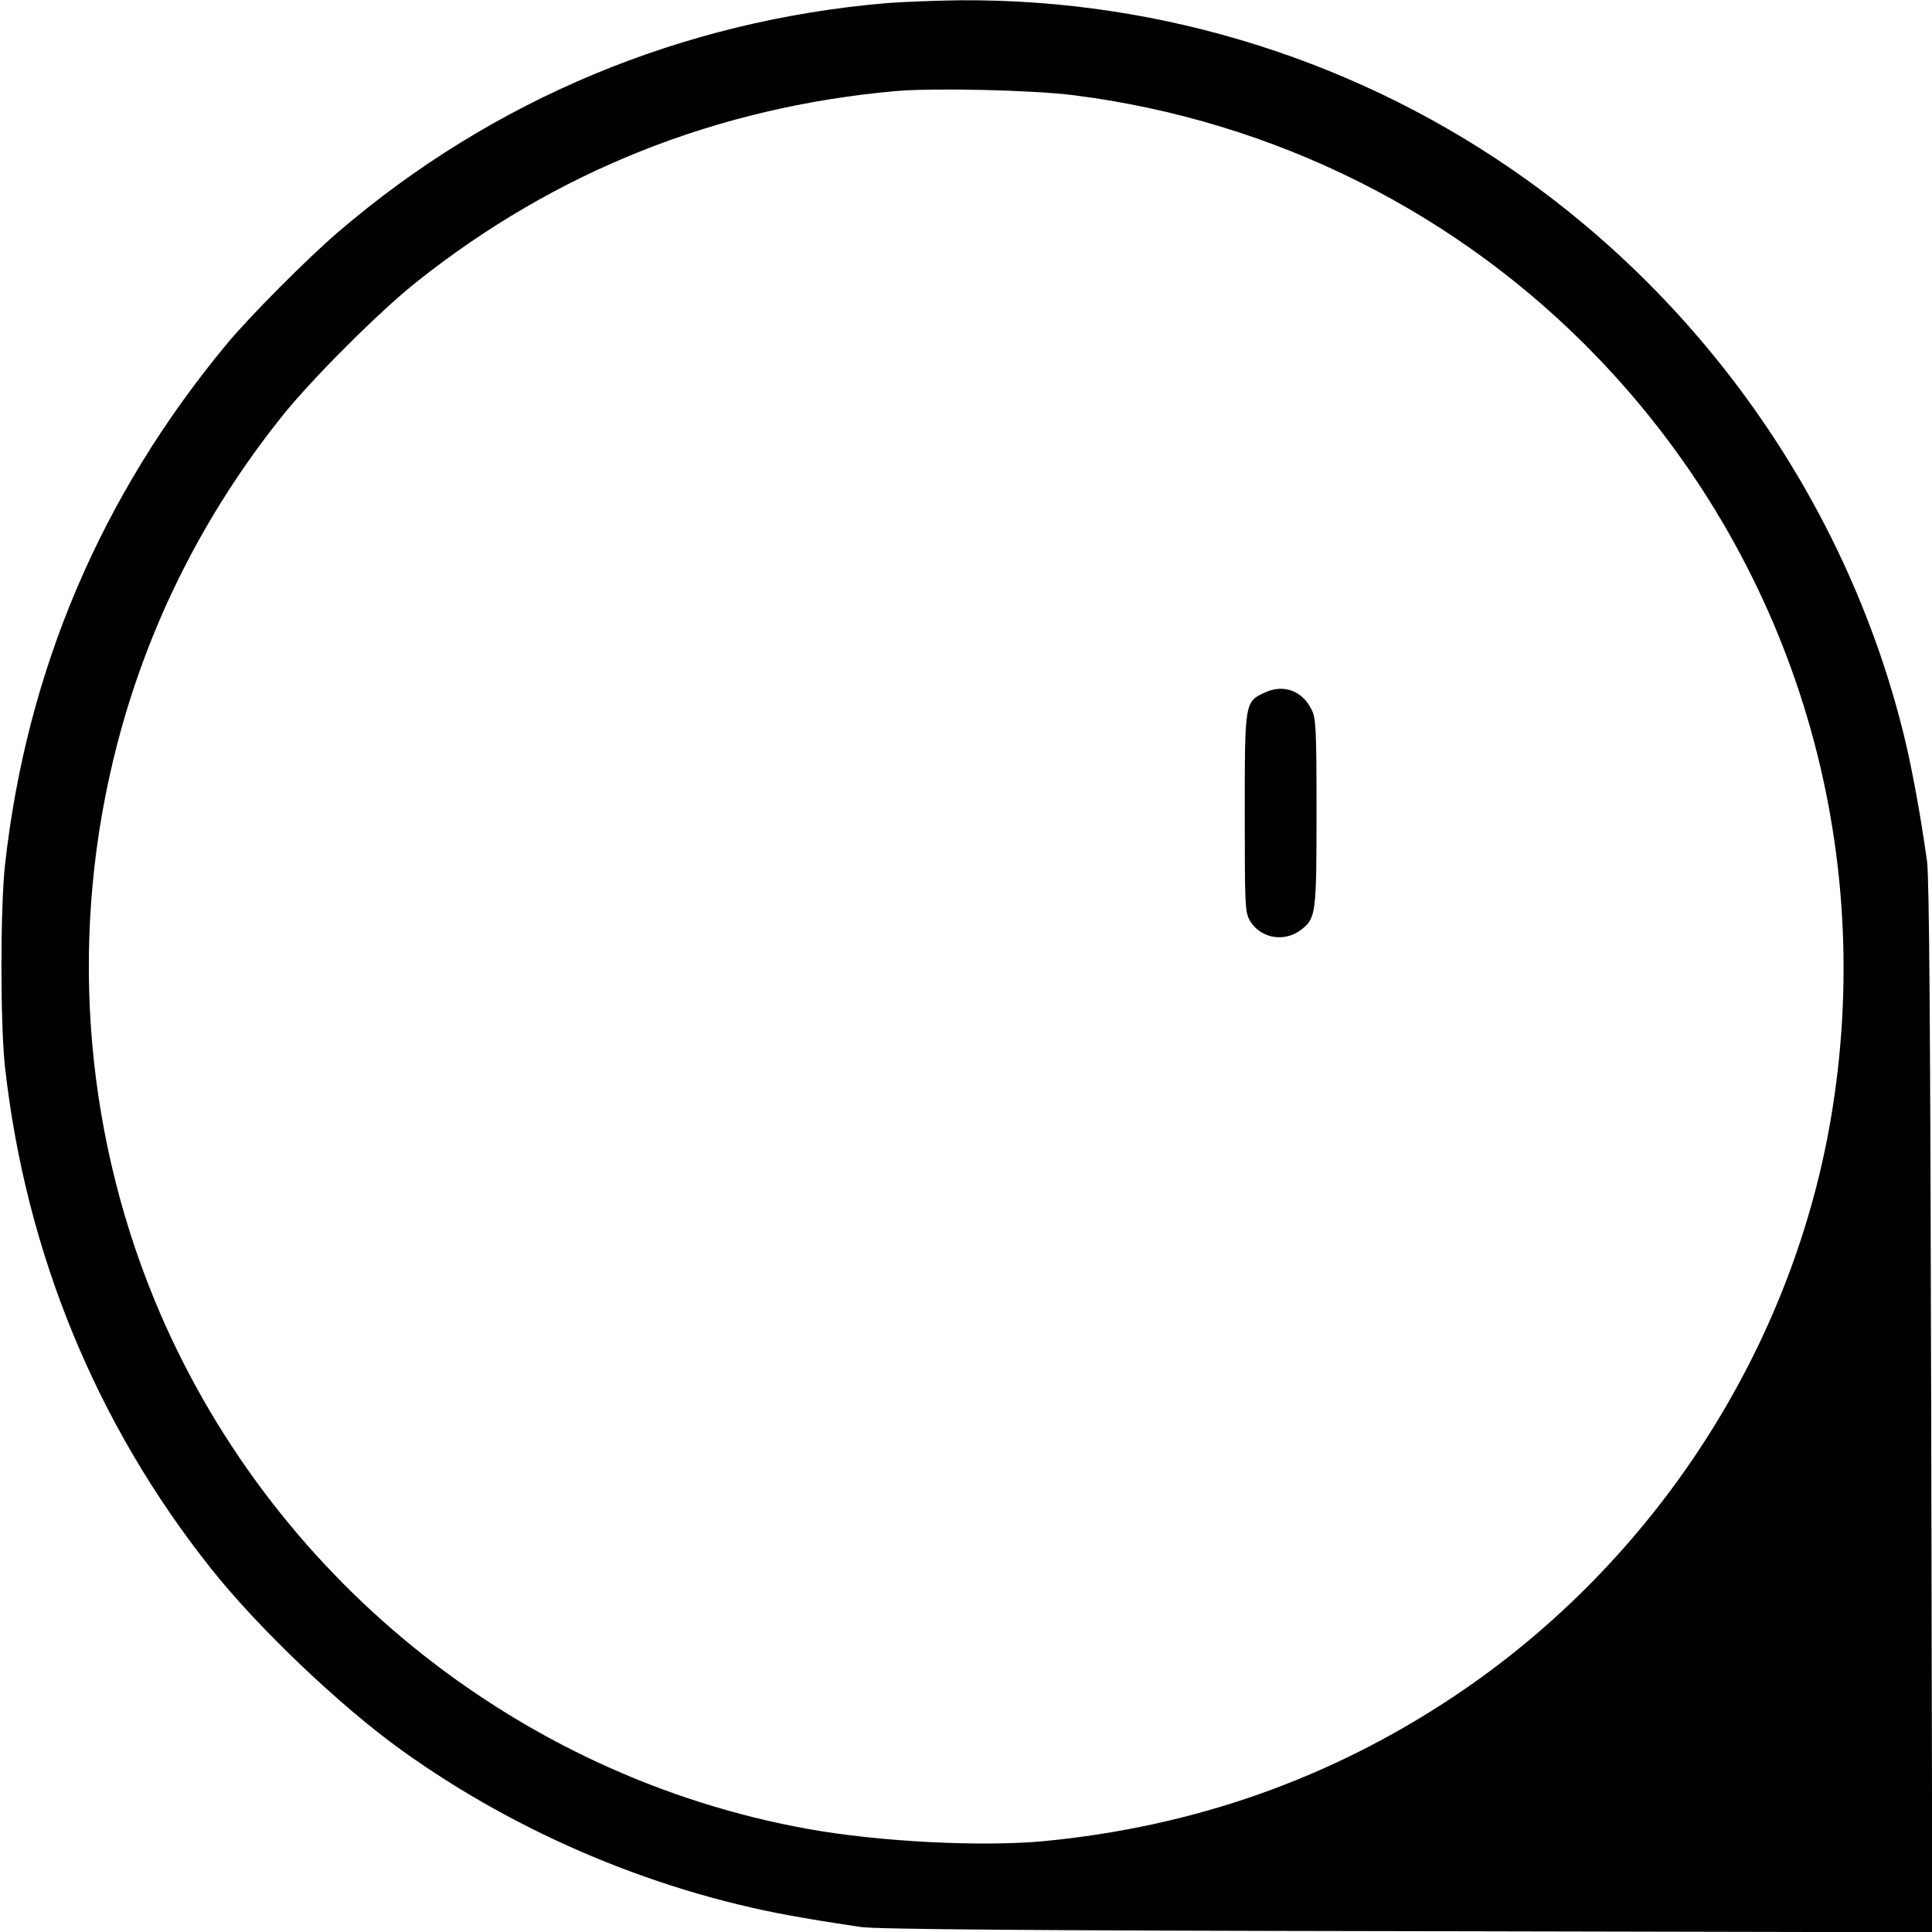
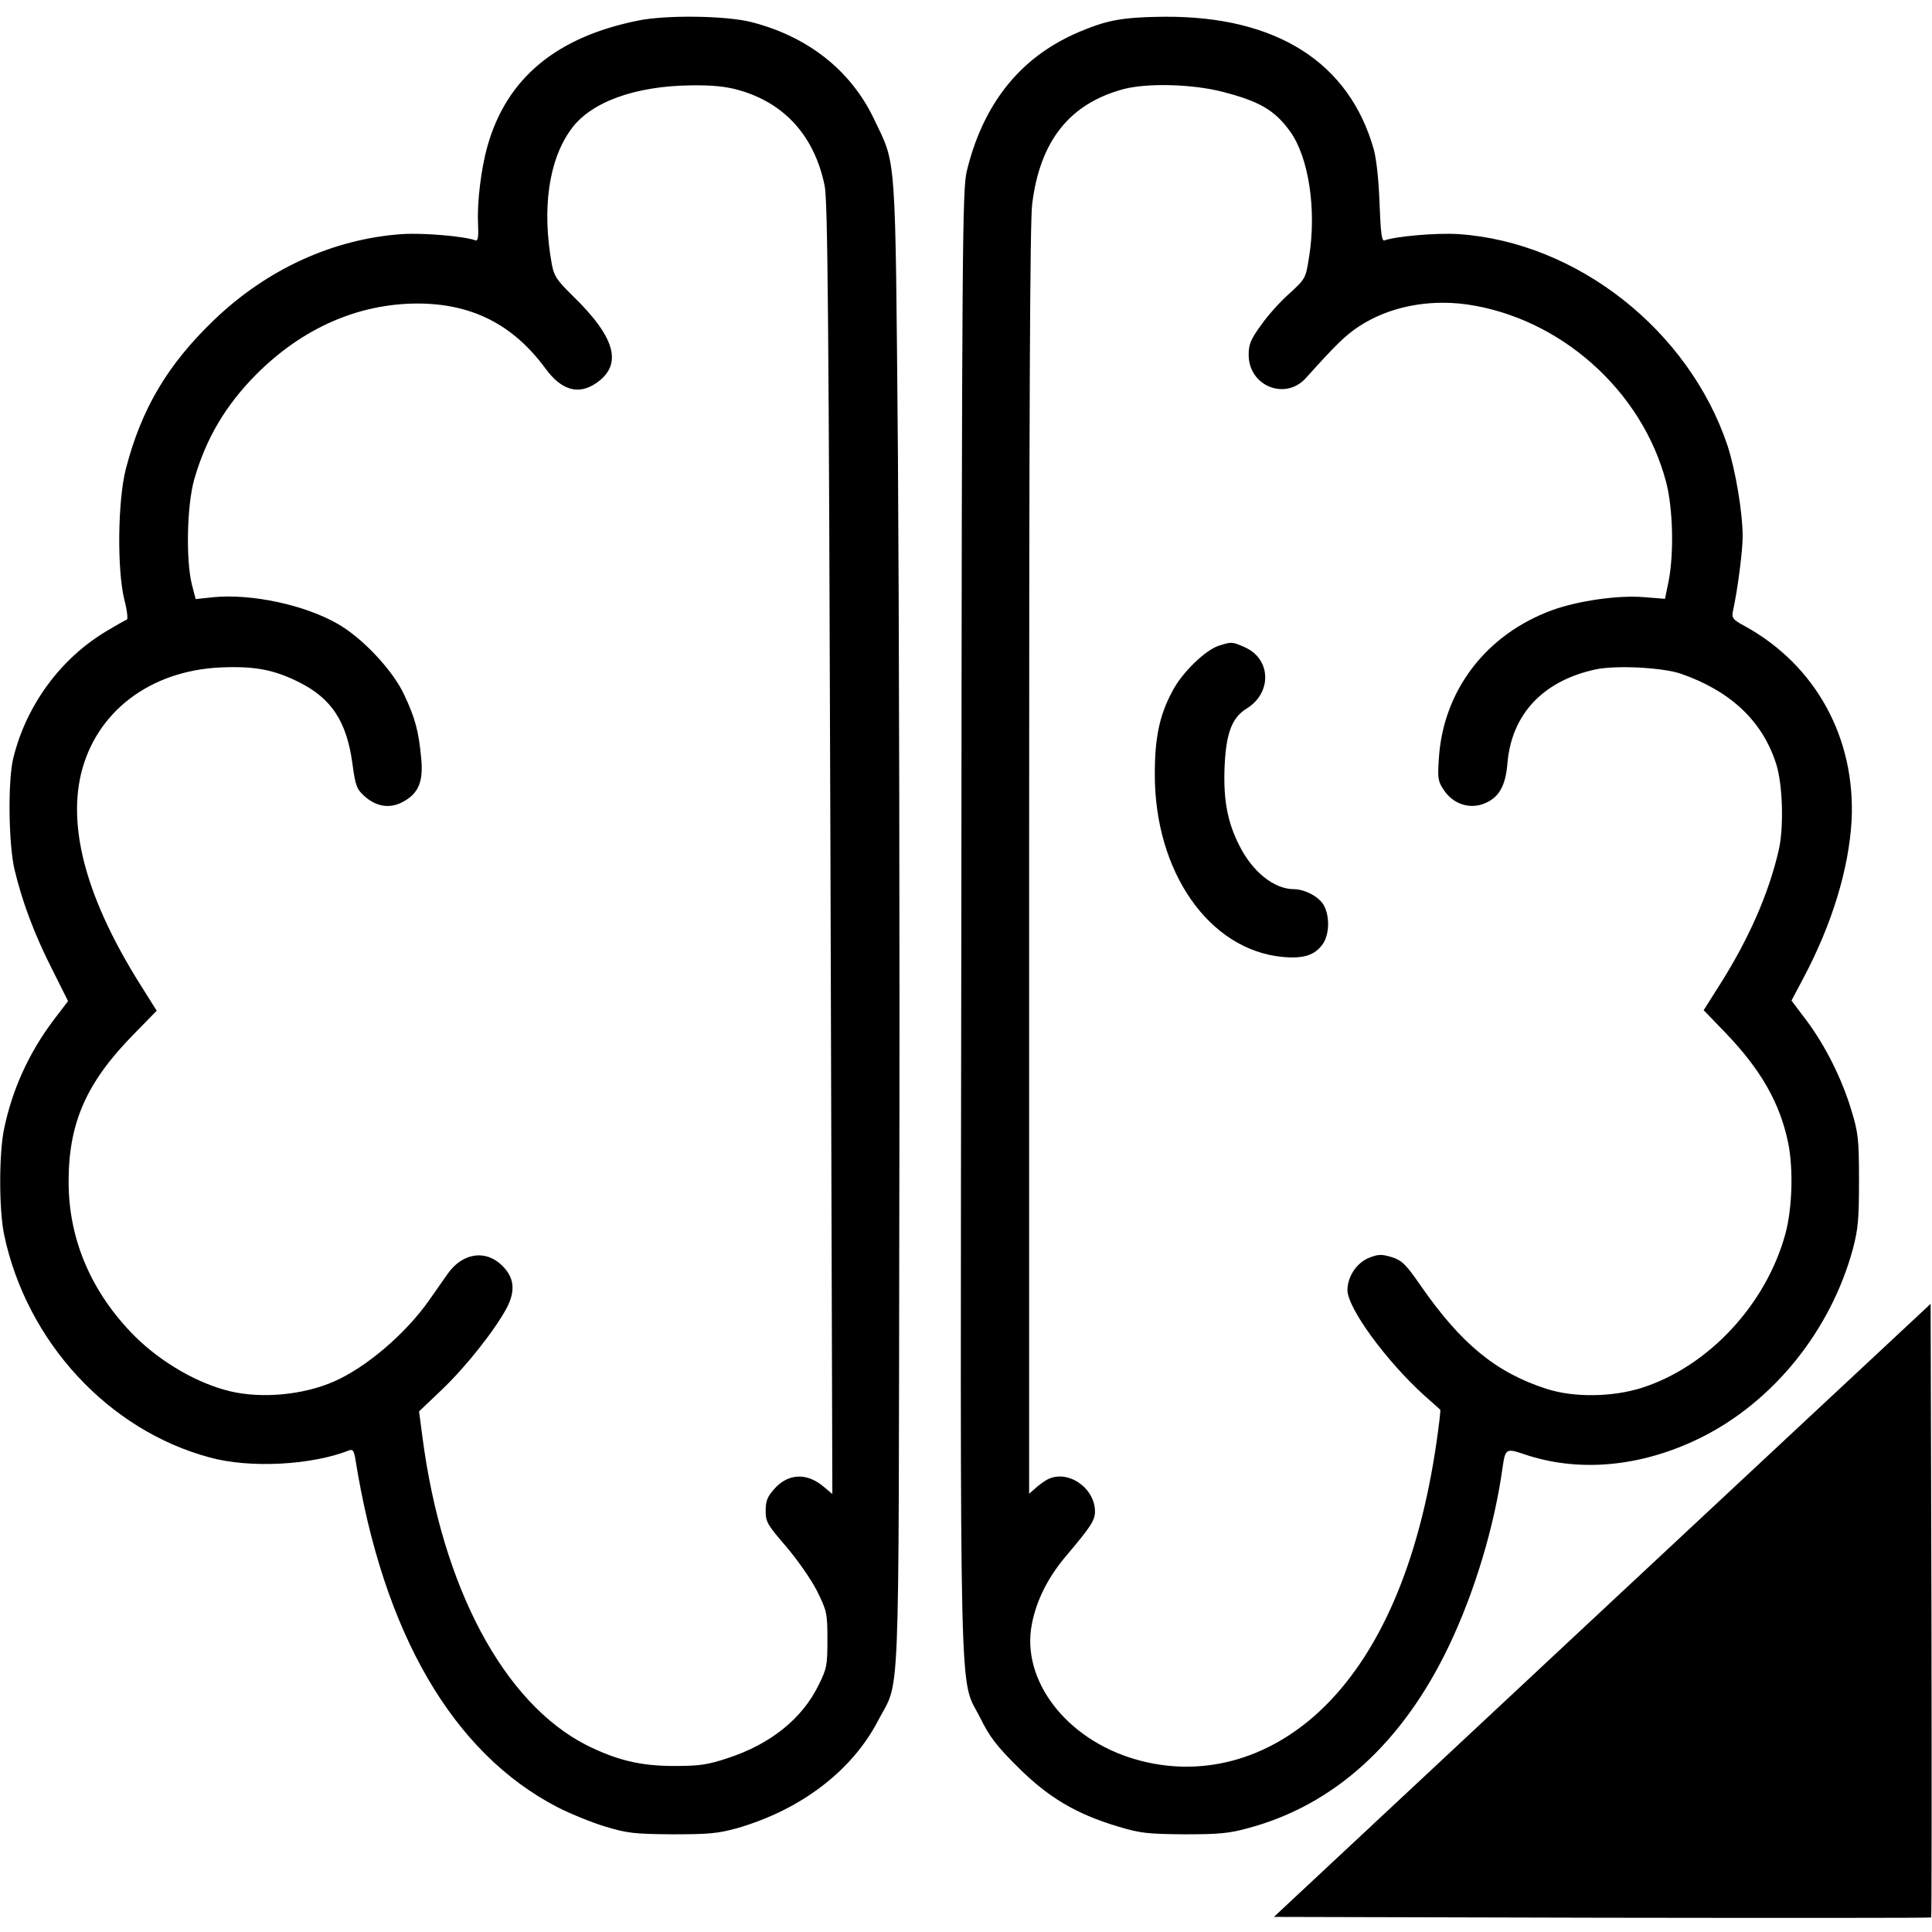
- <svg xmlns="http://www.w3.org/2000/svg" version="1.0" width="700pt" height="700pt" viewBox="0 0 700 700" preserveAspectRatio="xMidYMid meet">
-   <g transform="translate(0,700) scale(0.1,-0.1)" fill="#000000" stroke="none">
-     <path d="M3215 6989 c-744 -63 -1431 -350 -1990 -830 -109 -93 -322 -307 -403 -405 -455 -548 -726 -1183 -804 -1889 -17 -155 -17 -575 0 -730 75 -673 331 -1296 748 -1820 172 -216 467 -497 690 -657 429 -308 942 -521 1456 -607 68 -12 161 -26 208 -33 63 -8 586 -13 1983 -15 l1898 -4 -4 1898 c-3 1394 -7 1921 -15 1983 -24 170 -54 333 -82 449 -197 808 -688 1532 -1369 2020 -596 427 -1316 655 -2051 650 -91 -1 -210 -6 -265 -10z m675 -334 c728 -92 1398 -428 1901 -953 695 -725 1007 -1726 848 -2722 -136 -856 -640 -1638 -1369 -2125 -448 -299 -944 -474 -1490 -526 -226 -21 -598 -2 -856 45 -1055 191 -1955 921 -2365 1918 -261 636 -308 1345 -134 2013 112 432 314 833 597 1187 107 134 355 382 488 487 504 401 1088 633 1735 691 139 12 495 4 645 -15z" />
-     <path d="M4583 4491 c-73 -34 -73 -33 -73 -438 0 -341 1 -360 20 -391 39 -63 125 -77 185 -30 53 41 55 59 55 425 0 302 -2 342 -18 372 -34 69 -101 93 -169 62z" />
-   </g>
+ <svg xmlns="http://www.w3.org/2000/svg" version="1" width="938.667" height="938.667" viewBox="0 0 704 704">
+   <path d="M232.5 7.5c-29.8 6-47.8 21-54.8 45.5-2.4 8.3-3.9 20.9-3.5 28.4.2 4.7 0 6.5-.9 6.2-3.9-1.5-18.9-2.8-26.7-2.3-25 1.7-49.2 12.7-68.5 31.2-17 16.3-26.5 32.3-32.2 54.2-3 11.5-3.3 36.7-.6 47.8 1 3.8 1.4 7.1.9 7.3-.4.1-3.6 1.9-7.1 4-16.8 9.9-29.4 26.9-34.2 46.2-2.1 8.1-1.8 31.6.4 40.9 2.8 11.7 7.2 23.5 13.6 36.1l5.9 11.8-5.5 7.2c-8.8 11.8-14.8 24.9-17.8 39.3-1.9 8.9-1.9 29.5 0 38.6 8.2 39 38 71.3 75 81.2 14.6 4 37.1 2.8 50.7-2.6 1.3-.5 1.8.1 2.3 3.2 10.1 63.3 35.4 107 73.6 126.8 4.7 2.4 12.5 5.6 17.5 7.1 8 2.4 10.5 2.7 24.4 2.8 13.3 0 16.6-.3 23.5-2.2 23.3-6.7 41.9-20.9 51.4-39.1 8.2-15.8 7.5 1.2 7.8-189.6.2-93.5-.1-215.5-.5-271-1-113.5-.5-105.8-8.8-123.3-8.5-17.7-24.2-30-44.8-35.2-9.2-2.3-30.9-2.6-41.1-.5zm36.6 25.3c16.8 4.7 27.7 16.8 31.4 34.9 1.1 5.6 1.5 47.3 2.1 241.8l.7 234.9-3.2-2.7c-6.2-5.2-13-4.8-18 .9-2.5 2.8-3.1 4.4-3.1 7.9 0 4.1.6 5.1 7.6 13.2 4.2 5 9.1 12 11.2 16.2 3.5 7.1 3.7 8 3.7 17.6 0 9.3-.2 10.5-3.2 16.5-6 12.3-17.5 21.5-33 26.6-7.5 2.5-10.4 2.9-19.8 2.9-12.1 0-20.7-2.1-31.6-7.5-30.3-15.3-52.9-57.7-60-112.6l-1.2-9.1 8.3-7.9c8.9-8.5 19.4-21.8 23.7-29.9 3.2-6.2 2.7-11-1.7-15.3-6-6-14.5-4.7-19.9 3-1.7 2.4-4.7 6.7-6.8 9.7-8.6 12.2-22.9 24.4-34.6 29.5-11.1 4.9-26.2 6.3-37.7 3.6-11.9-2.8-25.2-10.5-34.9-20.1C33.3 471 25 451.7 25 430.6c0-21.5 6.5-36.2 23.7-53.7l8.4-8.6-5.9-9.4c-19.2-30.5-26.5-56.3-21.7-76.8 5.4-22.7 25.2-37.8 51.1-38.9 12.2-.5 19.2.8 28.4 5.4 11.8 5.9 17.3 14.3 19.4 29.5 1.1 8.3 1.6 9.5 4.4 12 4.3 3.9 9.2 4.6 13.8 2.2 5.8-3 7.7-7.3 6.9-15.8-.9-9.9-2.2-14.9-6.3-23.5-4.1-8.8-15.3-20.7-24.2-25.7-12-6.9-31.3-11-45.1-9.7l-6.6.7-1.4-5.4c-2.2-8.9-1.8-28.9.9-38.3 4.3-14.9 11.4-26.9 22.6-38.2 16.9-16.9 37.1-25.7 58.6-25.8 19.9 0 34.9 7.6 46.7 23.6 5.8 8 12 9.8 18.4 5.5 9.9-6.7 7.4-16.5-8.3-31.8-5.9-5.8-6.9-7.3-7.7-11.5-3.7-20.2-1.2-38.1 7-49.3 7.1-9.9 23.3-15.8 43.9-16 7.4-.1 12.5.4 17.1 1.7zM403.2 8.1c-4 1-10.9 3.7-15.4 6.1-18.1 9.4-30 25.5-35.5 48.1-1.6 6.8-1.8 23.4-2 273.2-.4 297.6-.9 274.9 6.9 290.5 3.4 6.9 6 10.3 13.8 18 10.9 10.9 21.1 17 36.5 21.6 8 2.4 10.7 2.7 24 2.8 12.7 0 16.3-.3 23.5-2.3 31.2-8.4 56.1-31 73-66.4 9.3-19.5 16.5-43.3 19.5-64.8 1-7 1.3-7.2 7.6-5.1 20 6.9 42.8 4.8 64.4-5.8 26.6-13.1 47.6-39.1 55.7-69 1.9-7.3 2.2-10.8 2.2-25 0-15-.3-17.3-2.8-25.5-3.5-11.6-9.5-23.5-16.3-32.6l-5.5-7.3 4.5-8.5c10.4-19.7 16.4-39.6 17.4-57.1 1.5-30.1-13.1-56.7-39-70.9-4.1-2.2-4.7-2.9-4.3-5.1 1.8-8.1 3.6-22.3 3.6-27.5 0-8.9-2.6-24.1-5.5-33.1-14.1-42.1-54.9-74.2-98.1-77.1-7.9-.5-22.8.8-26.9 2.3-1 .4-1.4-2.6-1.8-13.3-.3-8.4-1.1-16.2-2.1-19.8-8.9-31.7-35.4-48.6-76.1-48.4-10.3.1-15.9.6-21.3 2zm42.1 25.3c13.6 3.5 19.2 6.7 24.8 14.5 6.8 9.4 9.7 28.6 6.9 45.8-1.2 7.7-1.3 7.9-7.1 13.2-3.3 2.9-8 8.1-10.4 11.6-3.8 5.2-4.5 7-4.5 10.8 0 11.4 13.4 16.8 20.9 8.4 11-12.2 14.3-15.5 19.5-18.9 10.8-7 24.9-9.8 38.9-7.9 34.1 4.8 64 31.3 72.8 64.7 2.5 9.5 2.9 25.6 1 35.8l-1.4 6.8-7.6-.6c-9.3-.8-24 1.3-33.4 4.7-24.2 8.8-39.9 29.4-41.4 54.2-.5 7.2-.3 8.3 1.9 11.5 3.3 4.9 9.1 6.9 14.4 4.9 5.5-2.1 8-6.3 8.7-14.8 1.5-17.7 12.8-29.9 31.8-34.1 7.4-1.7 24.7-.8 31.4 1.5 18.1 6.3 29.7 17.2 34.7 32.8 2.4 7.4 2.9 23.3.9 31.7-3.6 15.5-10.6 31.6-21.1 48.3l-6.2 9.8 7.9 8.2c12.9 13.4 19.9 25.6 22.9 40.2 1.9 9.4 1.5 23.7-1 33-7 25.8-28 48.4-52.3 56.2-10.7 3.4-24.8 3.6-34.7.4-18.4-5.9-31.2-16.4-45.9-37.6-5.4-7.8-6.8-9.2-10.5-10.4-3.7-1.1-4.9-1.1-8 .1-4.7 1.7-8.2 6.9-8.2 11.9 0 6.5 14 25.7 28 38.4 3 2.7 5.7 5 5.8 5.2.2.1-.4 5.2-1.3 11.5-6.4 44.5-21 78.2-42.7 98.4-19.2 17.9-43.5 24.3-67 17.5-25.3-7.3-41.8-28.9-37.8-49.3 1.7-8.8 5.9-17.1 12.7-25.1 8.7-10.3 10.3-12.7 10.3-15.9 0-8.7-10-15.5-17.3-11.7-1.2.6-3.2 2.1-4.4 3.2l-2.3 2V313.9c0-161.7.3-233.1 1.1-239.4 2.8-23.1 13.6-36.7 33.2-42 8.6-2.3 24.9-1.9 36 .9z" />
+   <path d="M444.1 235.3c-4.9 1.6-13.3 9.7-16.8 16.4-4.8 8.8-6.5 17.1-6.5 30.3-.1 35.7 19.8 64.2 46.6 66.7 7.6.7 11.7-.6 14.6-4.7 2.4-3.4 2.6-9.9.5-13.9-1.6-3.2-6.9-6.1-11.2-6.1-7.1-.1-14.9-6.3-19.7-15.9-4.3-8.4-5.8-16.5-5.4-28.1.5-12.7 2.6-18.5 8.2-21.9 9.1-5.7 8.8-17.9-.7-22.2-4.7-2.1-4.9-2.1-9.6-.6zM583.8 586.8L464.2 698.5l119.6.3c65.7.1 119.7.1 119.9-.1.2-.2.2-50.6.1-112l-.3-111.6-119.7 111.7z" />
</svg>
